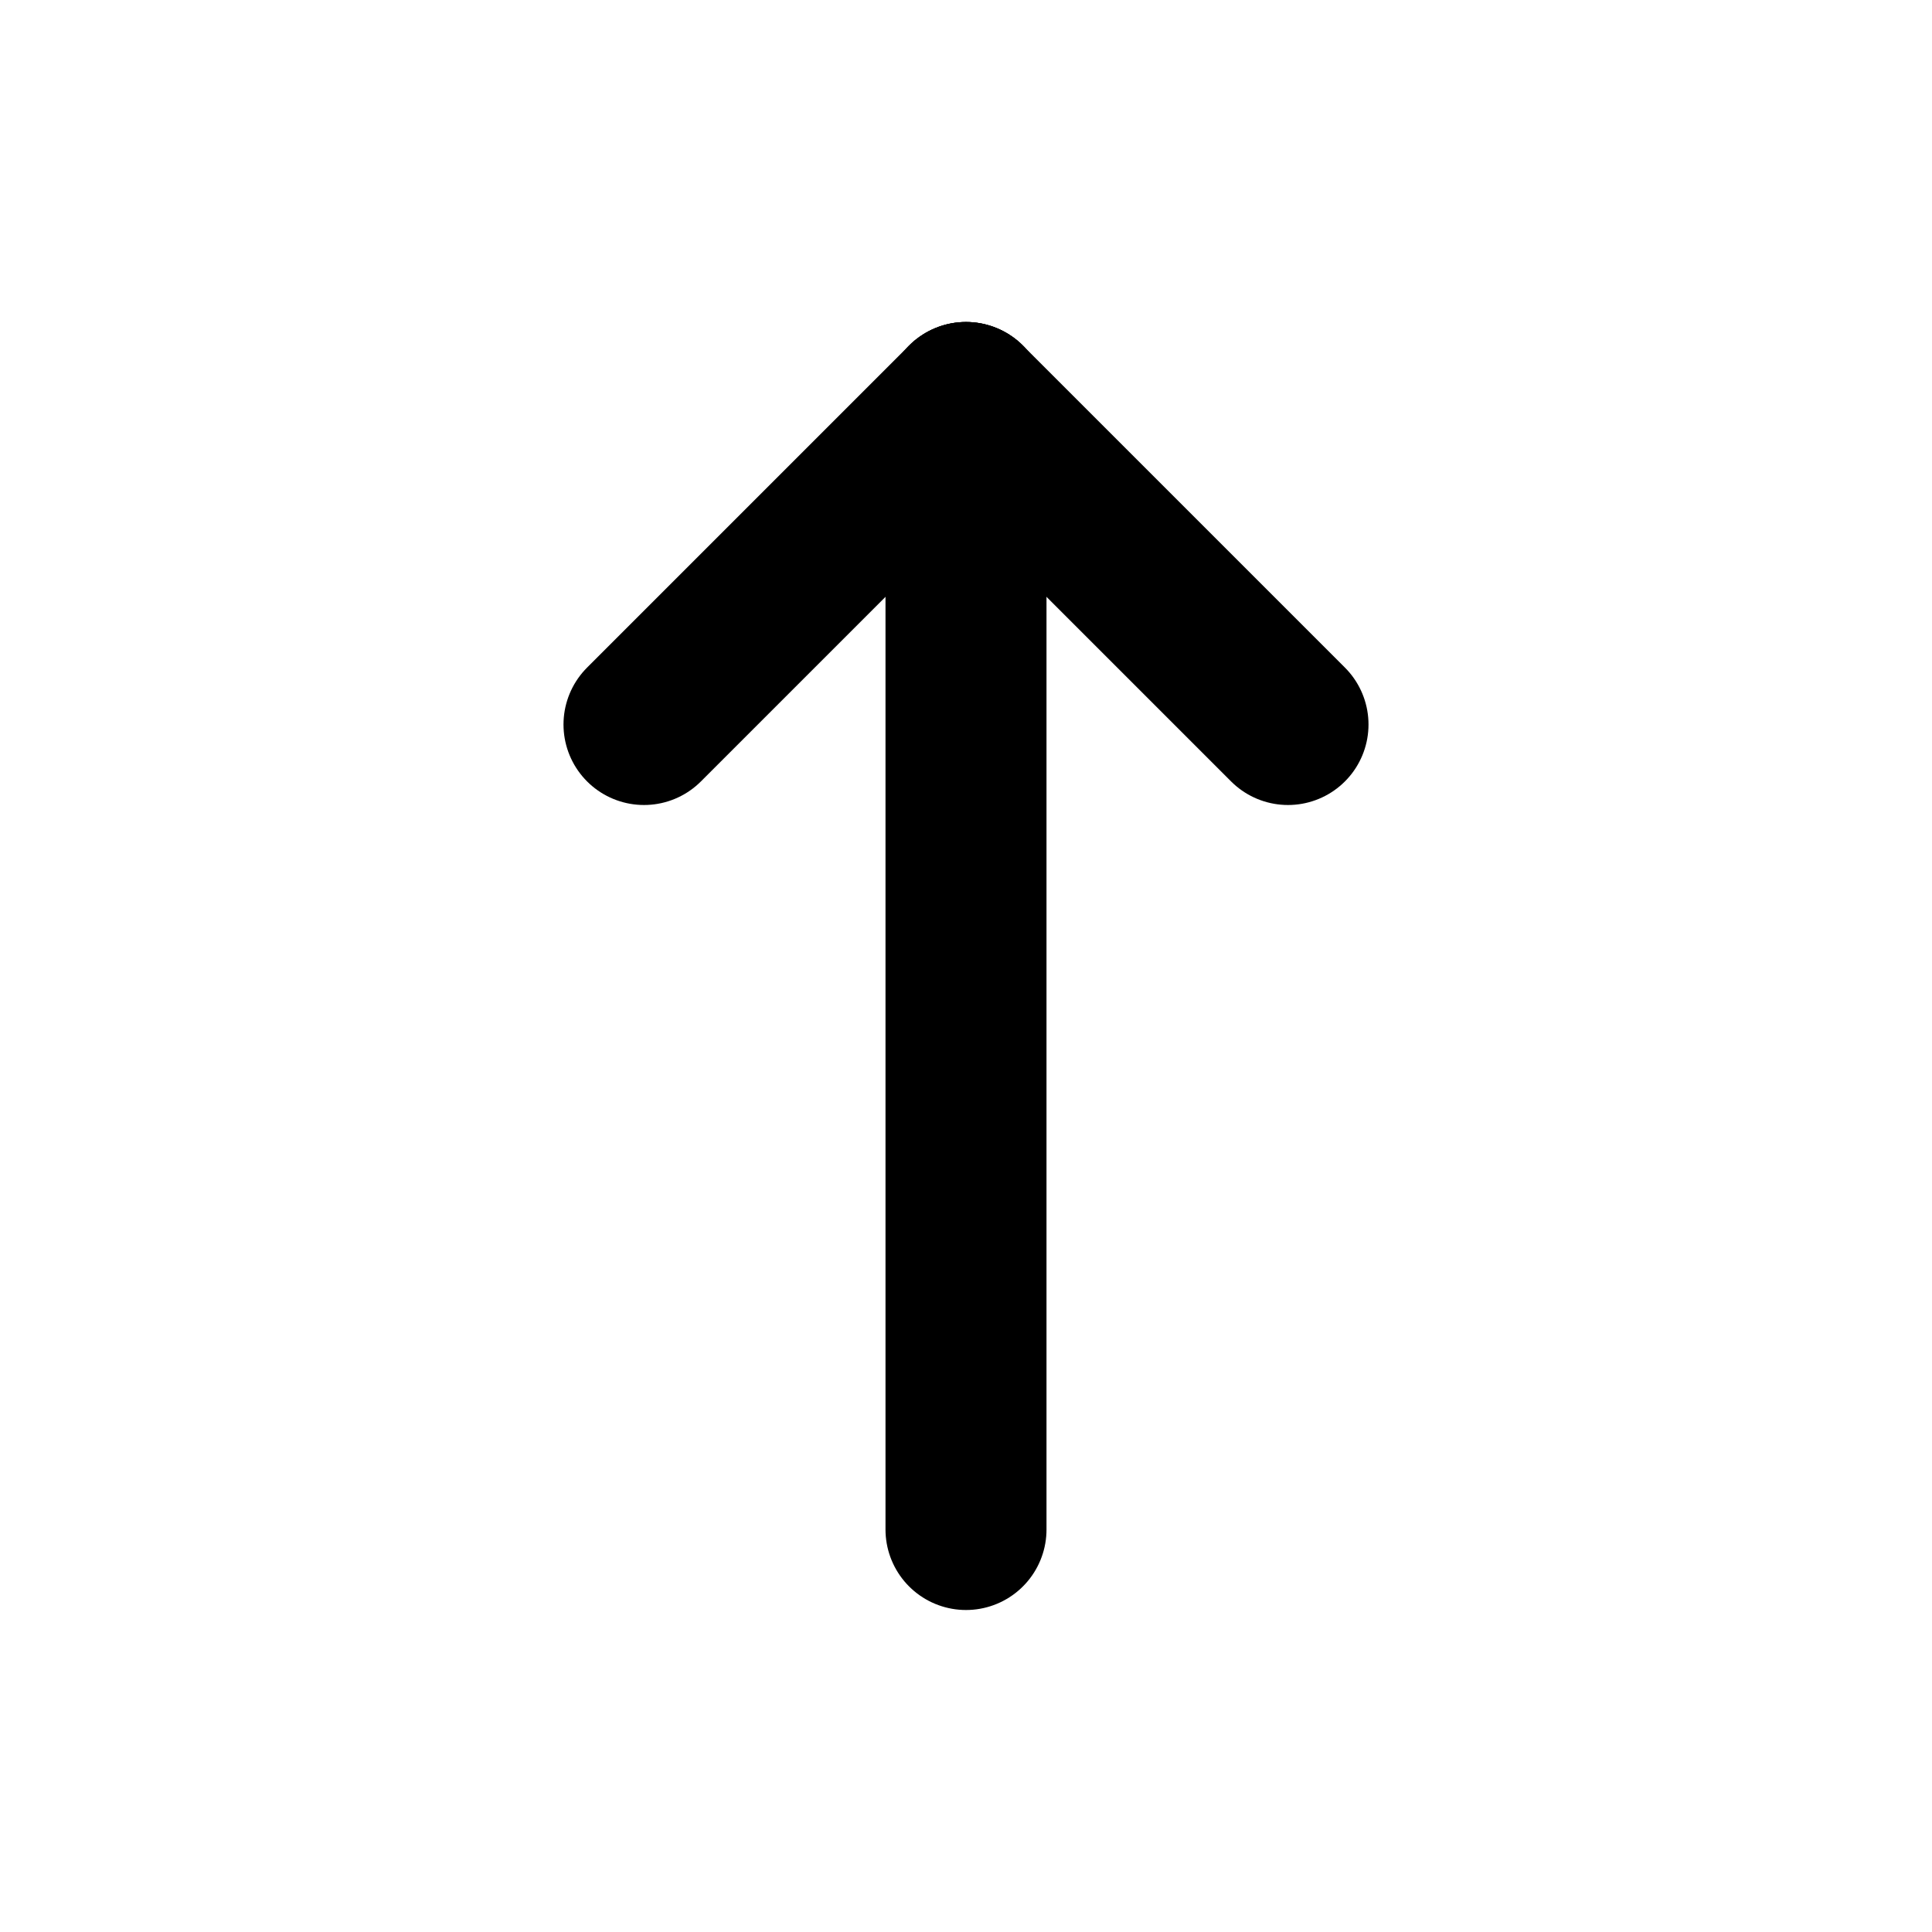
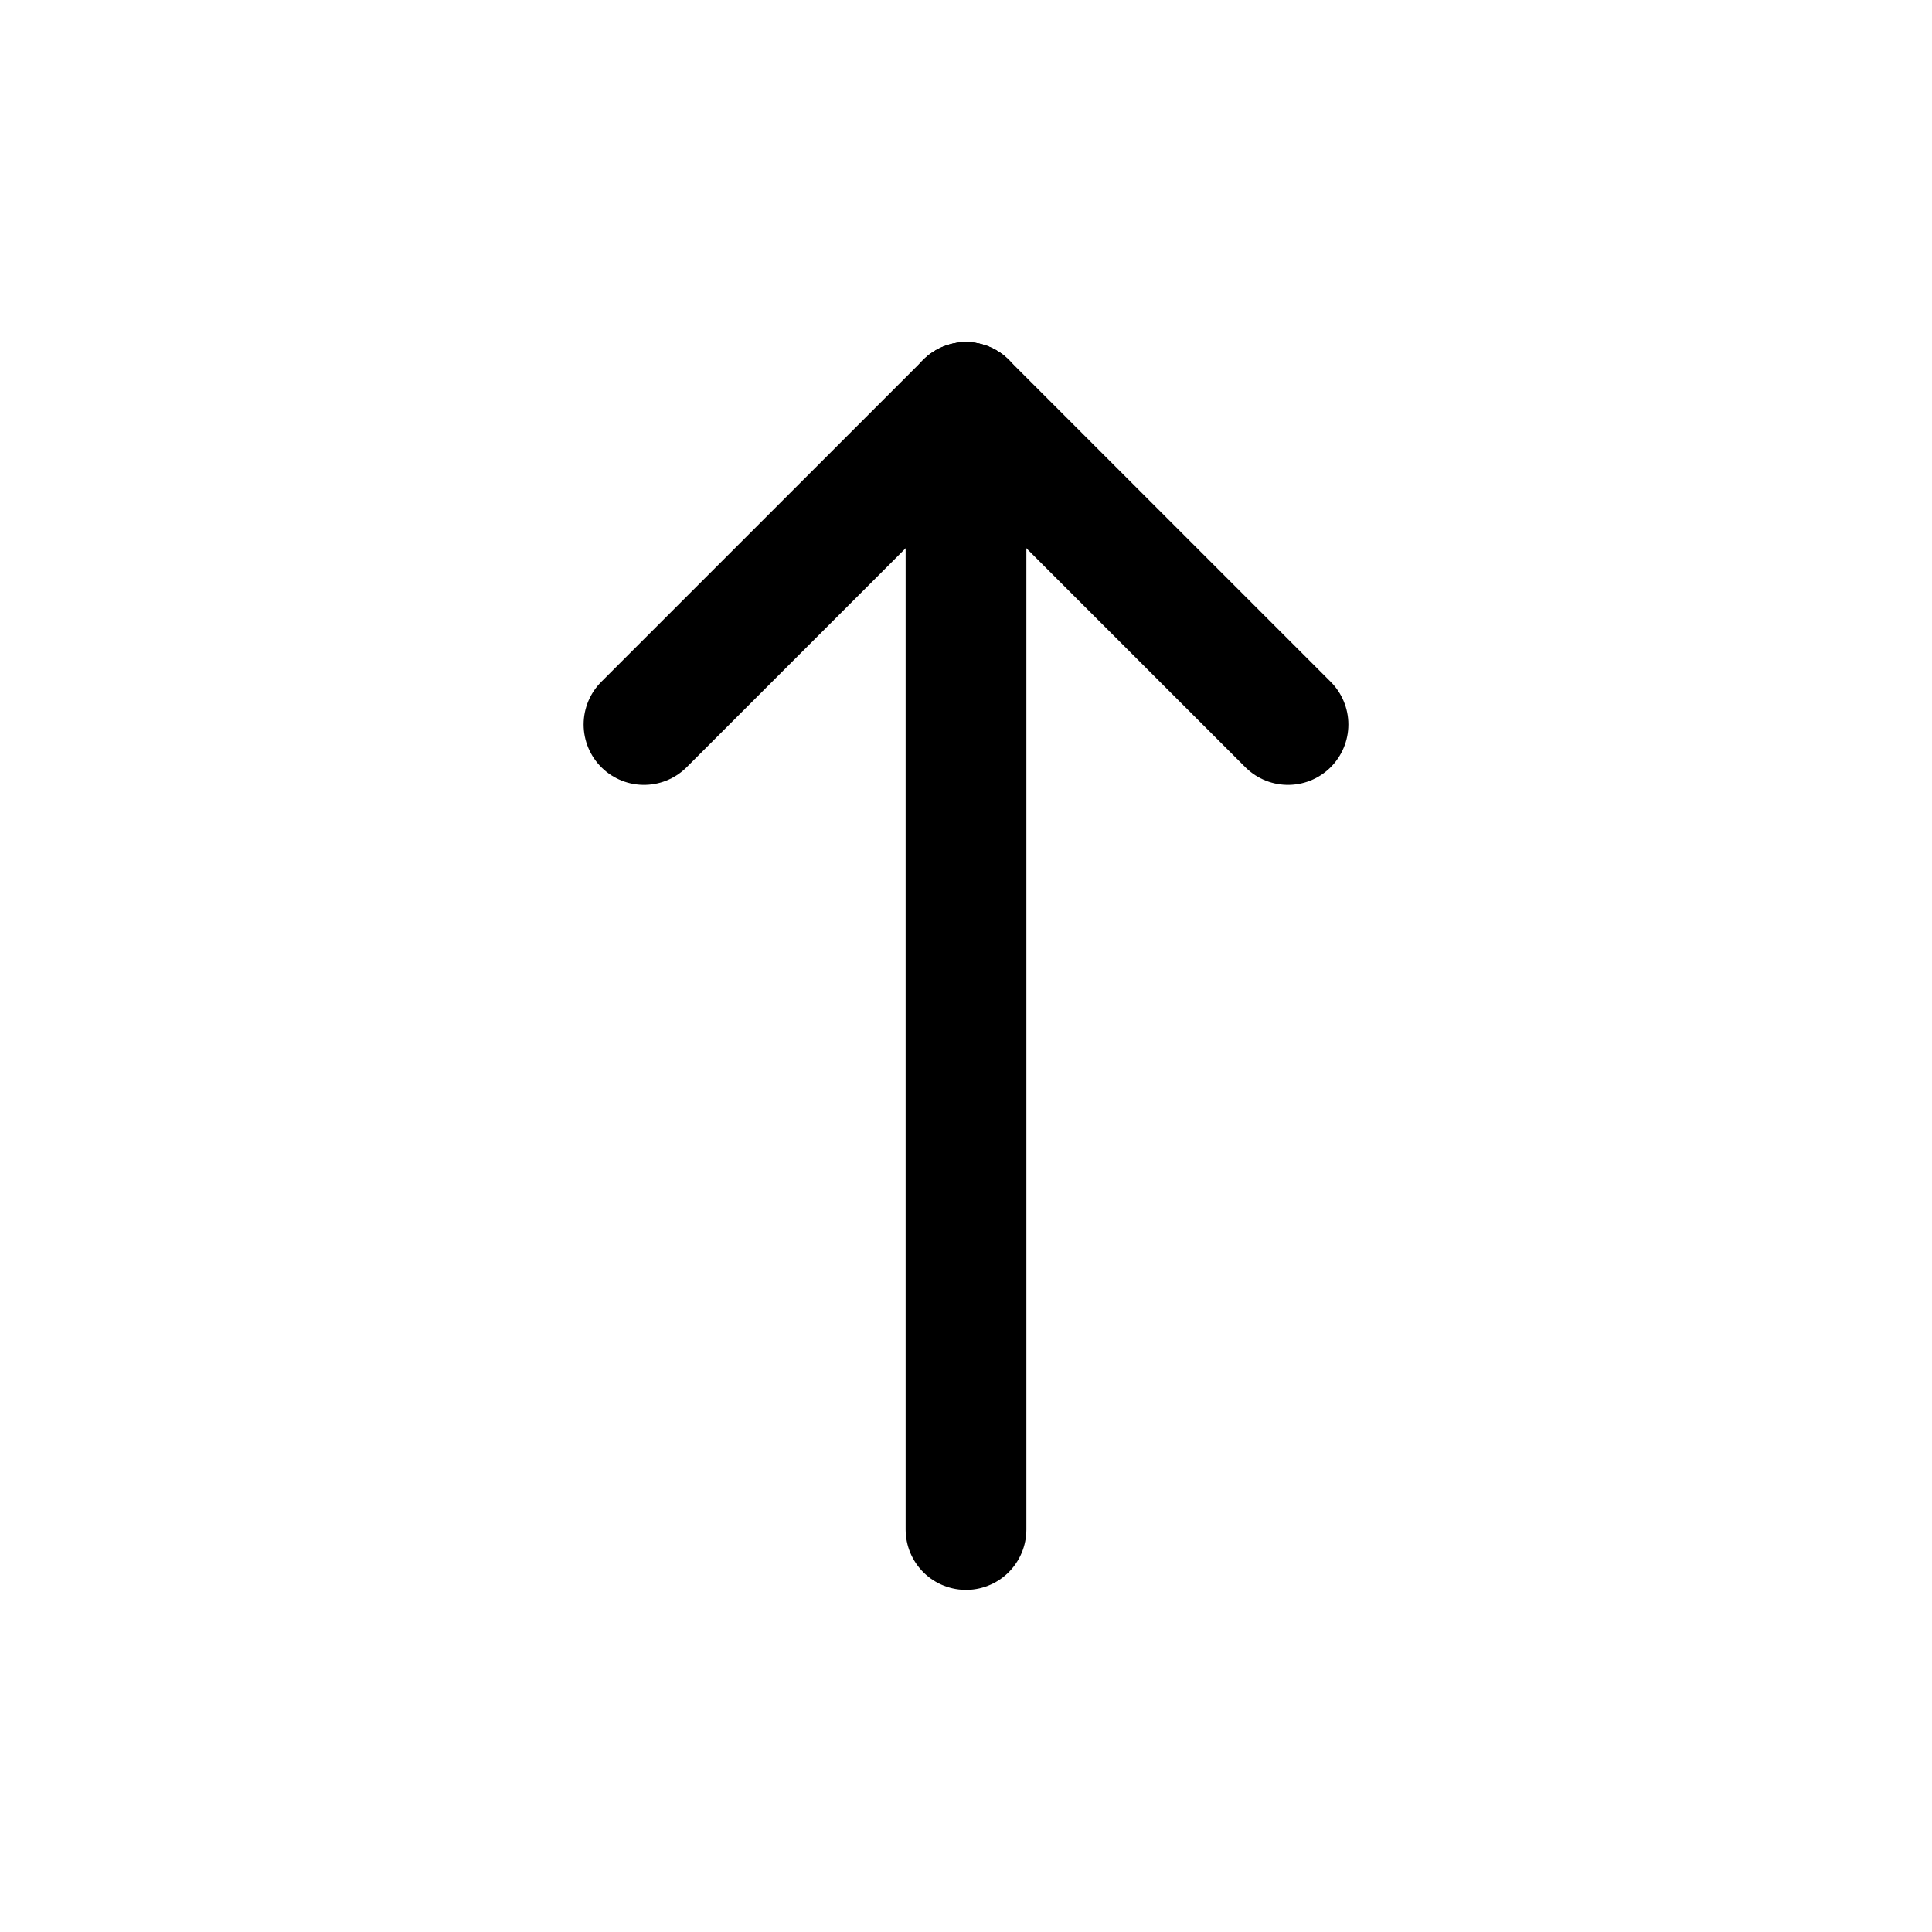
- <svg xmlns="http://www.w3.org/2000/svg" width="24" height="24" viewBox="0 0 24 24" fill="none" stroke="currentColor" stroke-width="2" stroke-linecap="round" stroke-linejoin="round" class="icon icon-tabler icons-tabler-outline icon-tabler-arrow-narrow-up">
-   <path stroke="none" d="M0 0h24v24H0z" fill="none" />
+ <svg xmlns="http://www.w3.org/2000/svg" width="24" height="24" viewBox="0 0 24 24" fill="none" stroke="currentColor" stroke-width="1.5" stroke-linecap="round" stroke-linejoin="round">
  <path d="M12 5l0 14" />
  <path d="M16 9l-4 -4" />
  <path d="M8 9l4 -4" />
</svg>
